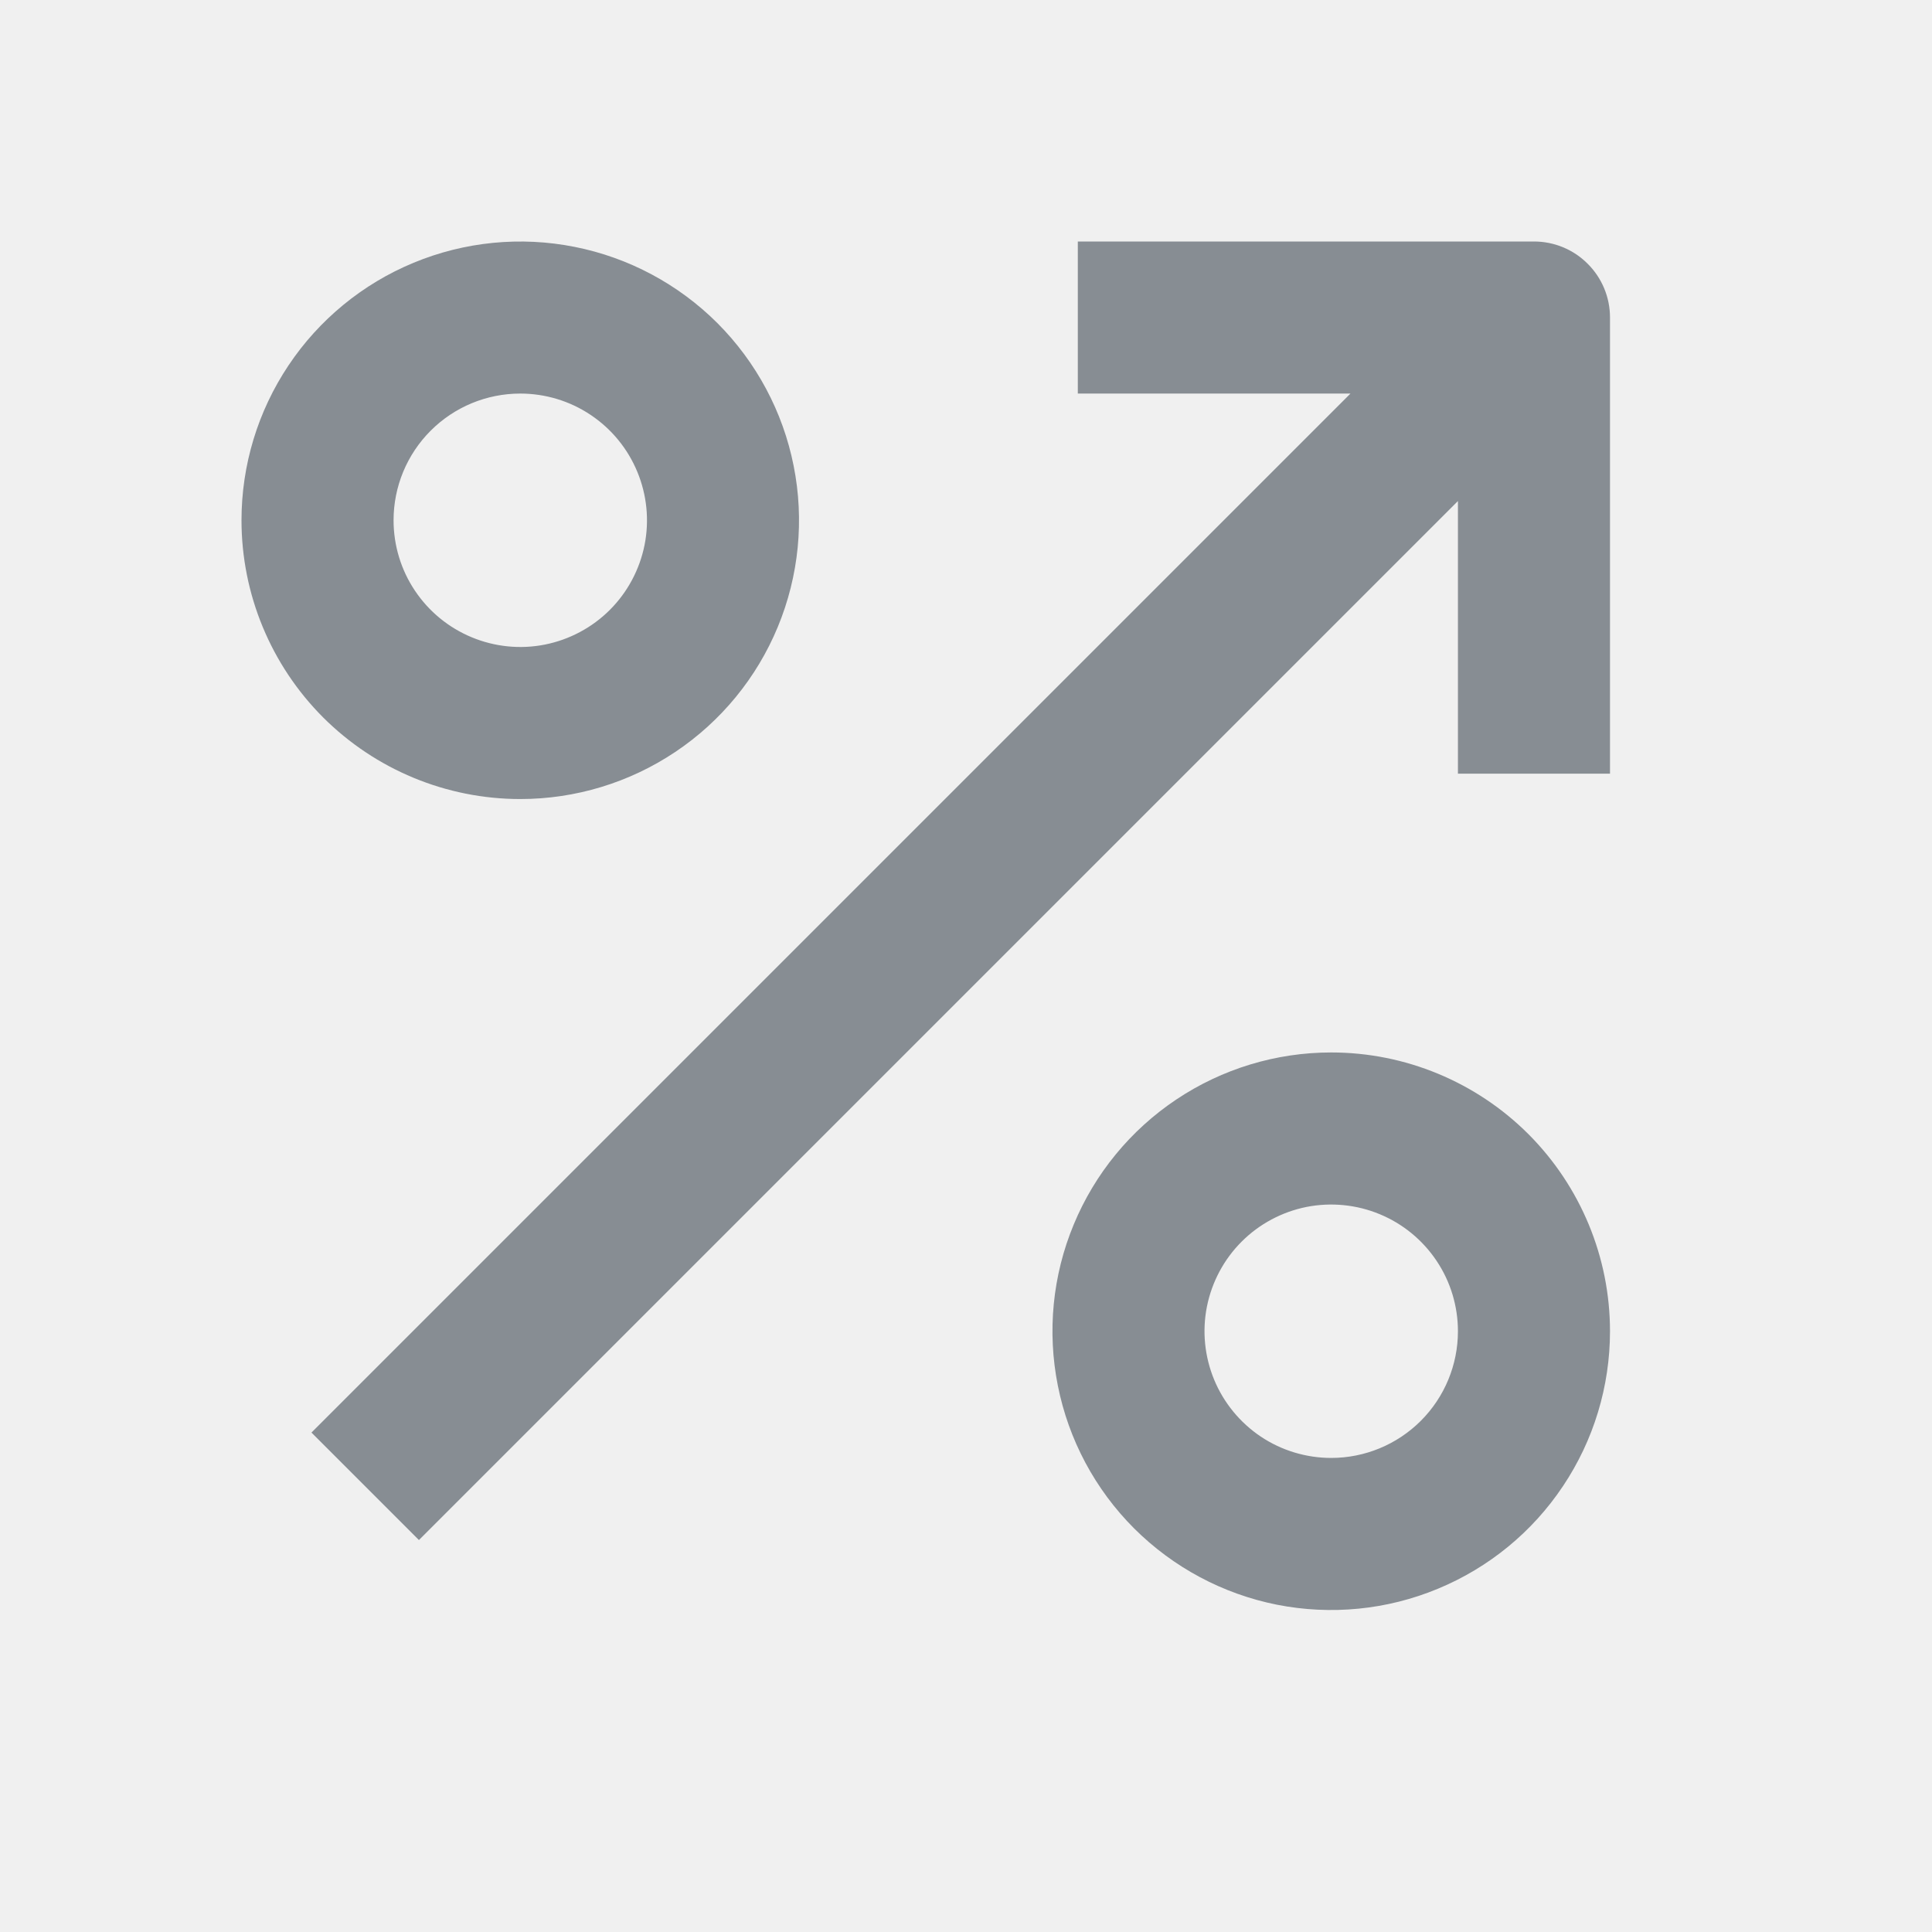
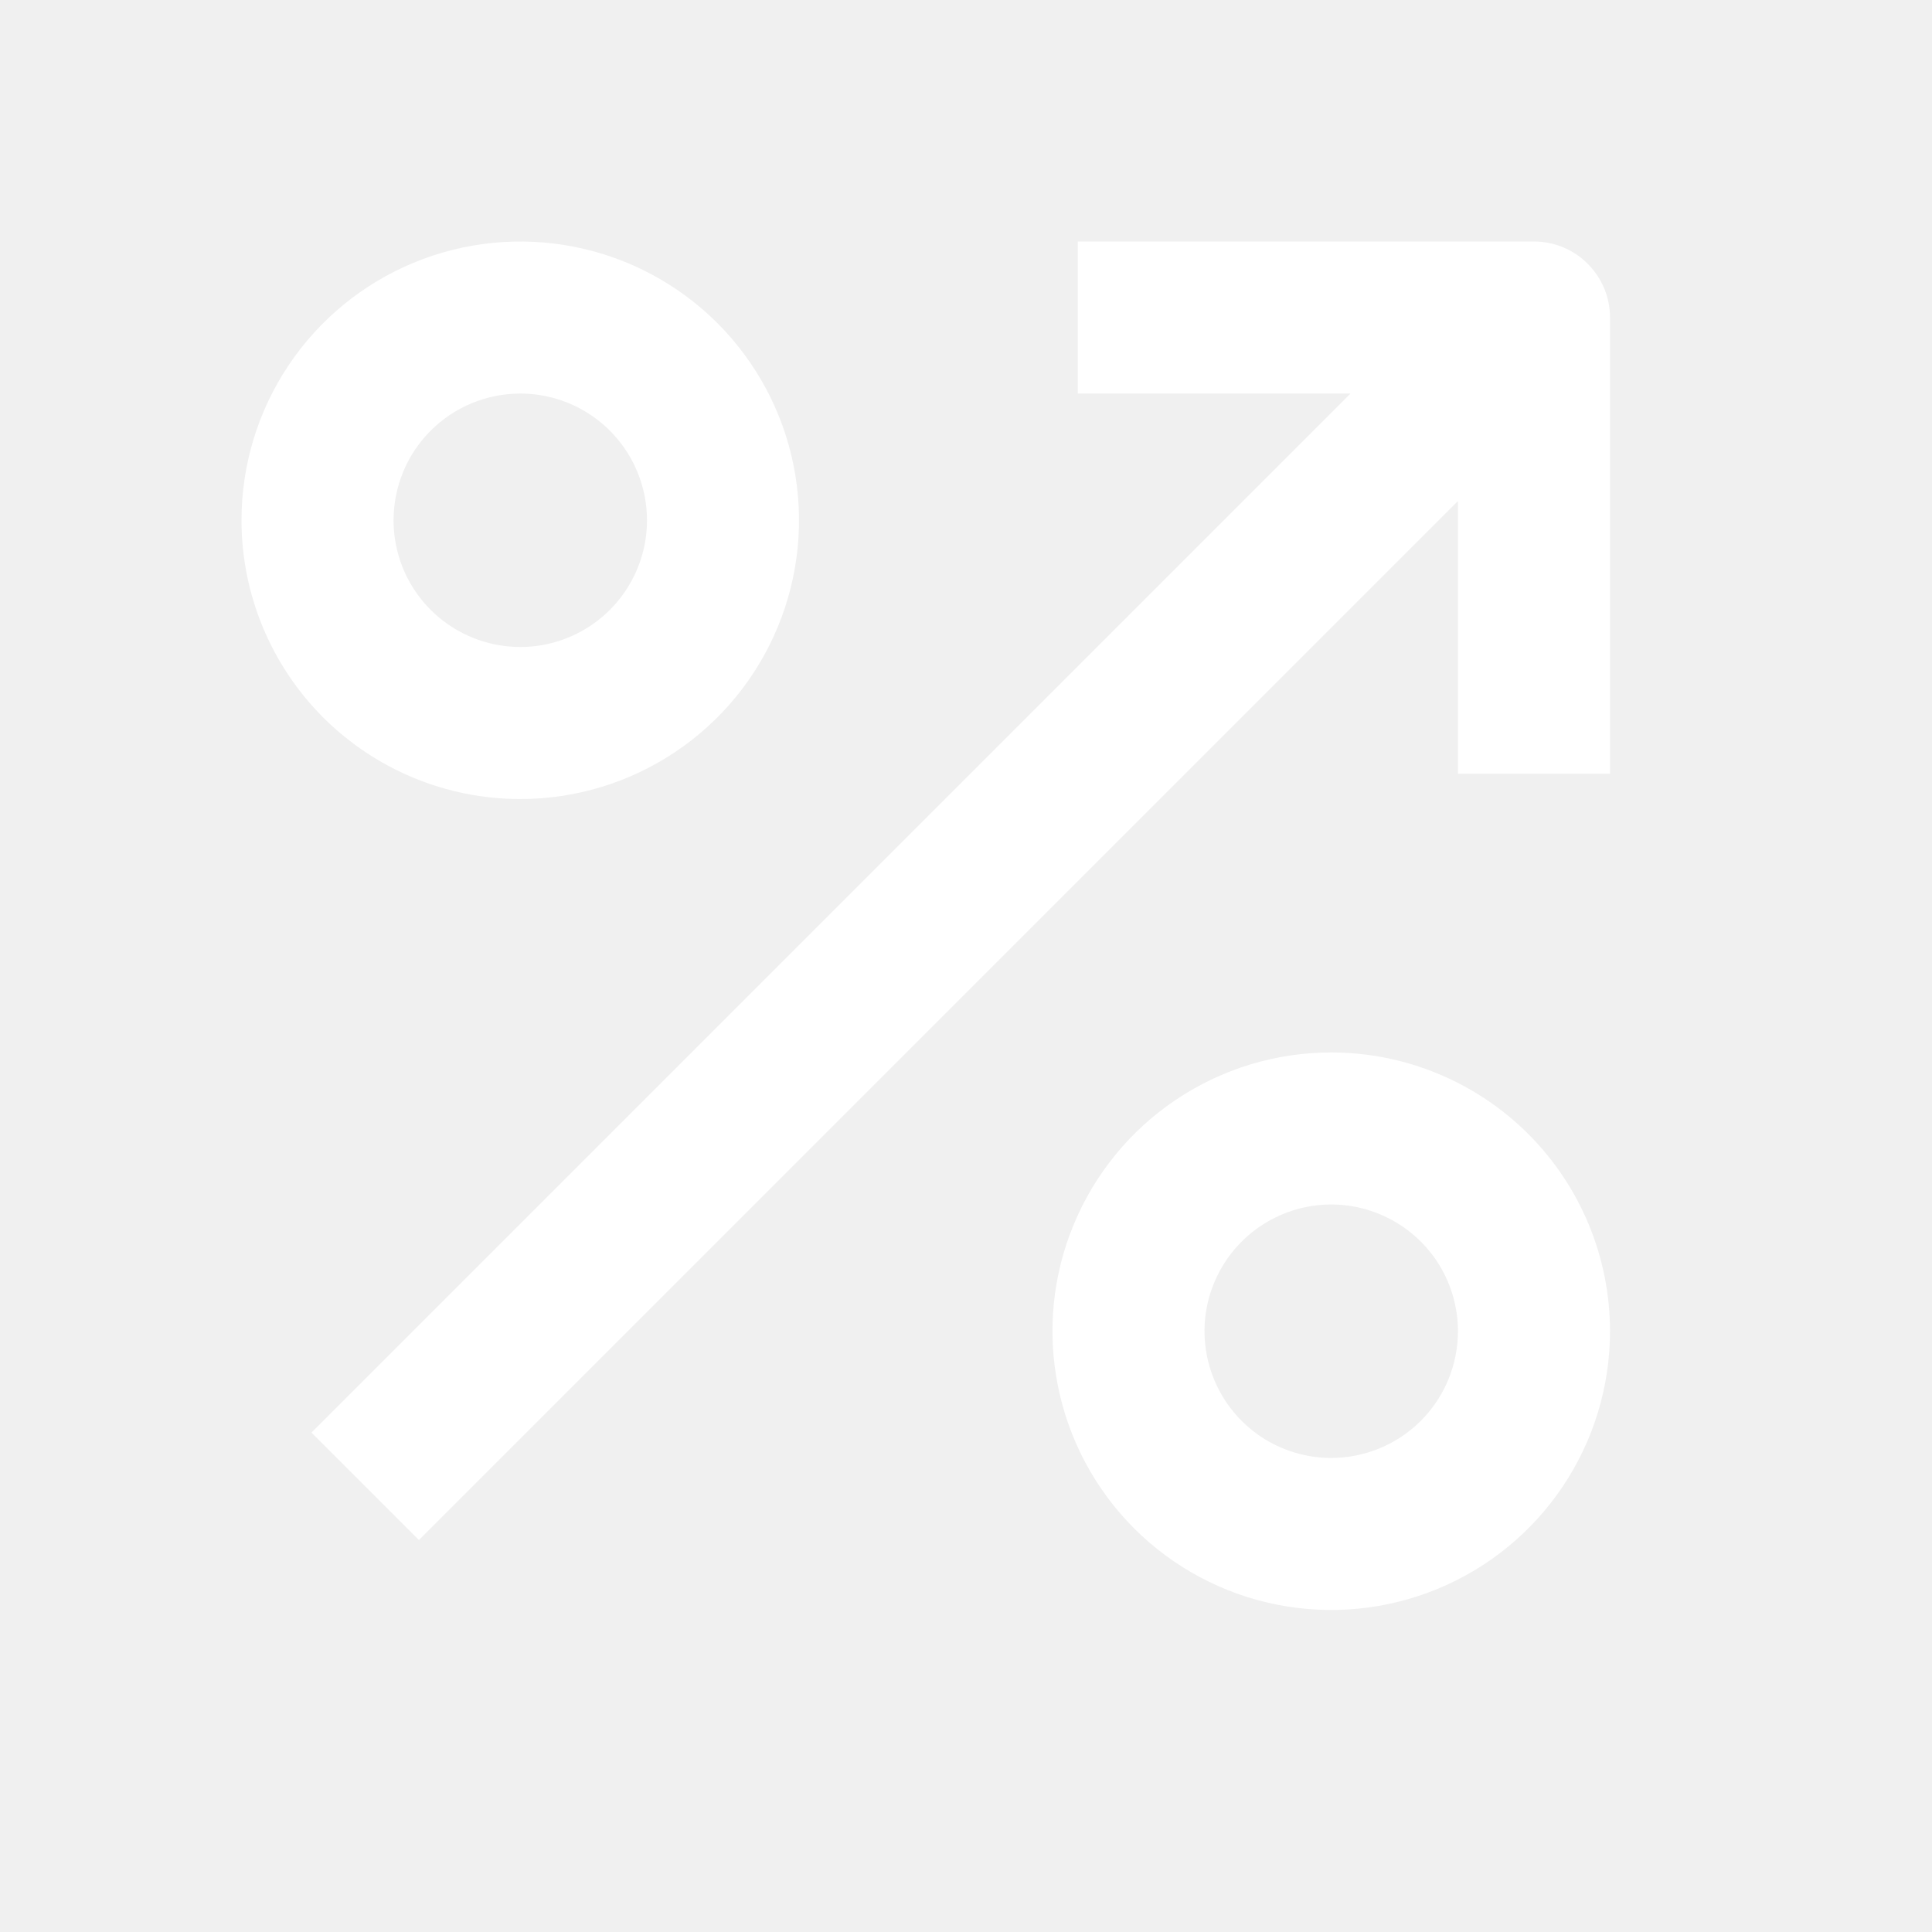
<svg xmlns="http://www.w3.org/2000/svg" width="24" height="24" viewBox="0 0 24 24" fill="none">
-   <path d="M19.056 3H13.389V4.889H16.776L3.869 17.796L5.204 19.131L18.111 6.224V9.611H20V3.944C20 3.694 19.901 3.454 19.723 3.277C19.546 3.099 19.306 3 19.056 3Z" fill="#1E2A36" fill-opacity="0.5" />
-   <path d="M6.463 9.926C7.148 9.926 7.817 9.723 8.387 9.342C8.956 8.962 9.4 8.421 9.662 7.788C9.924 7.155 9.993 6.459 9.859 5.787C9.726 5.116 9.396 4.499 8.912 4.014C8.427 3.53 7.81 3.2 7.139 3.067C6.467 2.933 5.771 3.002 5.138 3.264C4.505 3.526 3.964 3.97 3.584 4.539C3.203 5.109 3 5.778 3 6.463C3 7.381 3.365 8.262 4.014 8.912C4.664 9.561 5.545 9.926 6.463 9.926ZM6.463 4.889C6.774 4.889 7.079 4.981 7.337 5.154C7.596 5.327 7.798 5.573 7.917 5.861C8.036 6.148 8.068 6.465 8.007 6.77C7.946 7.075 7.796 7.356 7.576 7.576C7.356 7.796 7.075 7.946 6.77 8.007C6.465 8.068 6.148 8.036 5.861 7.917C5.573 7.798 5.327 7.596 5.154 7.337C4.981 7.079 4.889 6.774 4.889 6.463C4.889 6.045 5.055 5.645 5.35 5.35C5.645 5.055 6.045 4.889 6.463 4.889Z" fill="#1E2A36" fill-opacity="0.5" />
-   <path d="M16.537 13.074C15.852 13.074 15.183 13.277 14.613 13.658C14.044 14.038 13.6 14.579 13.338 15.212C13.075 15.845 13.007 16.541 13.141 17.213C13.274 17.884 13.604 18.502 14.088 18.986C14.573 19.47 15.19 19.8 15.861 19.934C16.533 20.067 17.229 19.999 17.862 19.736C18.495 19.474 19.036 19.031 19.416 18.461C19.797 17.892 20 17.222 20 16.537C20 15.619 19.635 14.738 18.986 14.088C18.336 13.439 17.455 13.074 16.537 13.074ZM16.537 18.111C16.226 18.111 15.921 18.019 15.662 17.846C15.404 17.673 15.202 17.427 15.083 17.14C14.964 16.852 14.932 16.535 14.993 16.23C15.054 15.925 15.204 15.644 15.424 15.424C15.644 15.204 15.925 15.054 16.23 14.993C16.535 14.933 16.852 14.964 17.139 15.083C17.427 15.202 17.673 15.404 17.846 15.663C18.019 15.921 18.111 16.226 18.111 16.537C18.111 16.955 17.945 17.355 17.65 17.65C17.355 17.945 16.954 18.111 16.537 18.111Z" fill="#1E2A36" fill-opacity="0.5" />
+   <path d="M19.056 3H13.389V4.889H16.776L3.869 17.796L5.204 19.131L18.111 6.224V9.611H20V3.944C20 3.694 19.901 3.454 19.723 3.277C19.546 3.099 19.306 3 19.056 3Z" fill="white" />
+   <path d="M6.463 9.926C7.148 9.926 7.817 9.723 8.387 9.342C8.956 8.962 9.4 8.421 9.662 7.788C9.924 7.155 9.993 6.459 9.859 5.787C9.726 5.116 9.396 4.499 8.912 4.014C8.427 3.53 7.81 3.2 7.139 3.067C6.467 2.933 5.771 3.002 5.138 3.264C4.505 3.526 3.964 3.97 3.584 4.539C3.203 5.109 3 5.778 3 6.463C3 7.381 3.365 8.262 4.014 8.912C4.664 9.561 5.545 9.926 6.463 9.926ZM6.463 4.889C6.774 4.889 7.079 4.981 7.337 5.154C7.596 5.327 7.798 5.573 7.917 5.861C8.036 6.148 8.068 6.465 8.007 6.77C7.946 7.075 7.796 7.356 7.576 7.576C7.356 7.796 7.075 7.946 6.77 8.007C6.465 8.068 6.148 8.036 5.861 7.917C5.573 7.798 5.327 7.596 5.154 7.337C4.981 7.079 4.889 6.774 4.889 6.463C4.889 6.045 5.055 5.645 5.35 5.35C5.645 5.055 6.045 4.889 6.463 4.889Z" fill="white" />
+   <path d="M16.537 13.074C15.852 13.074 15.183 13.277 14.613 13.658C14.044 14.038 13.6 14.579 13.338 15.212C13.075 15.845 13.007 16.541 13.141 17.212C13.274 17.884 13.604 18.501 14.088 18.986C14.573 19.47 15.19 19.8 15.861 19.933C16.533 20.067 17.229 19.998 17.862 19.736C18.495 19.474 19.036 19.03 19.416 18.461C19.797 17.891 20 17.222 20 16.537C20 15.618 19.635 14.738 18.986 14.088C18.336 13.439 17.455 13.074 16.537 13.074ZM16.537 18.111C16.226 18.111 15.921 18.019 15.662 17.846C15.404 17.673 15.202 17.427 15.083 17.139C14.964 16.852 14.932 16.535 14.993 16.23C15.054 15.925 15.204 15.644 15.424 15.424C15.644 15.204 15.925 15.054 16.23 14.993C16.535 14.932 16.852 14.963 17.139 15.083C17.427 15.202 17.673 15.404 17.846 15.662C18.019 15.921 18.111 16.226 18.111 16.537C18.111 16.954 17.945 17.355 17.65 17.65C17.355 17.945 16.954 18.111 16.537 18.111Z" fill="white" />
</svg>
